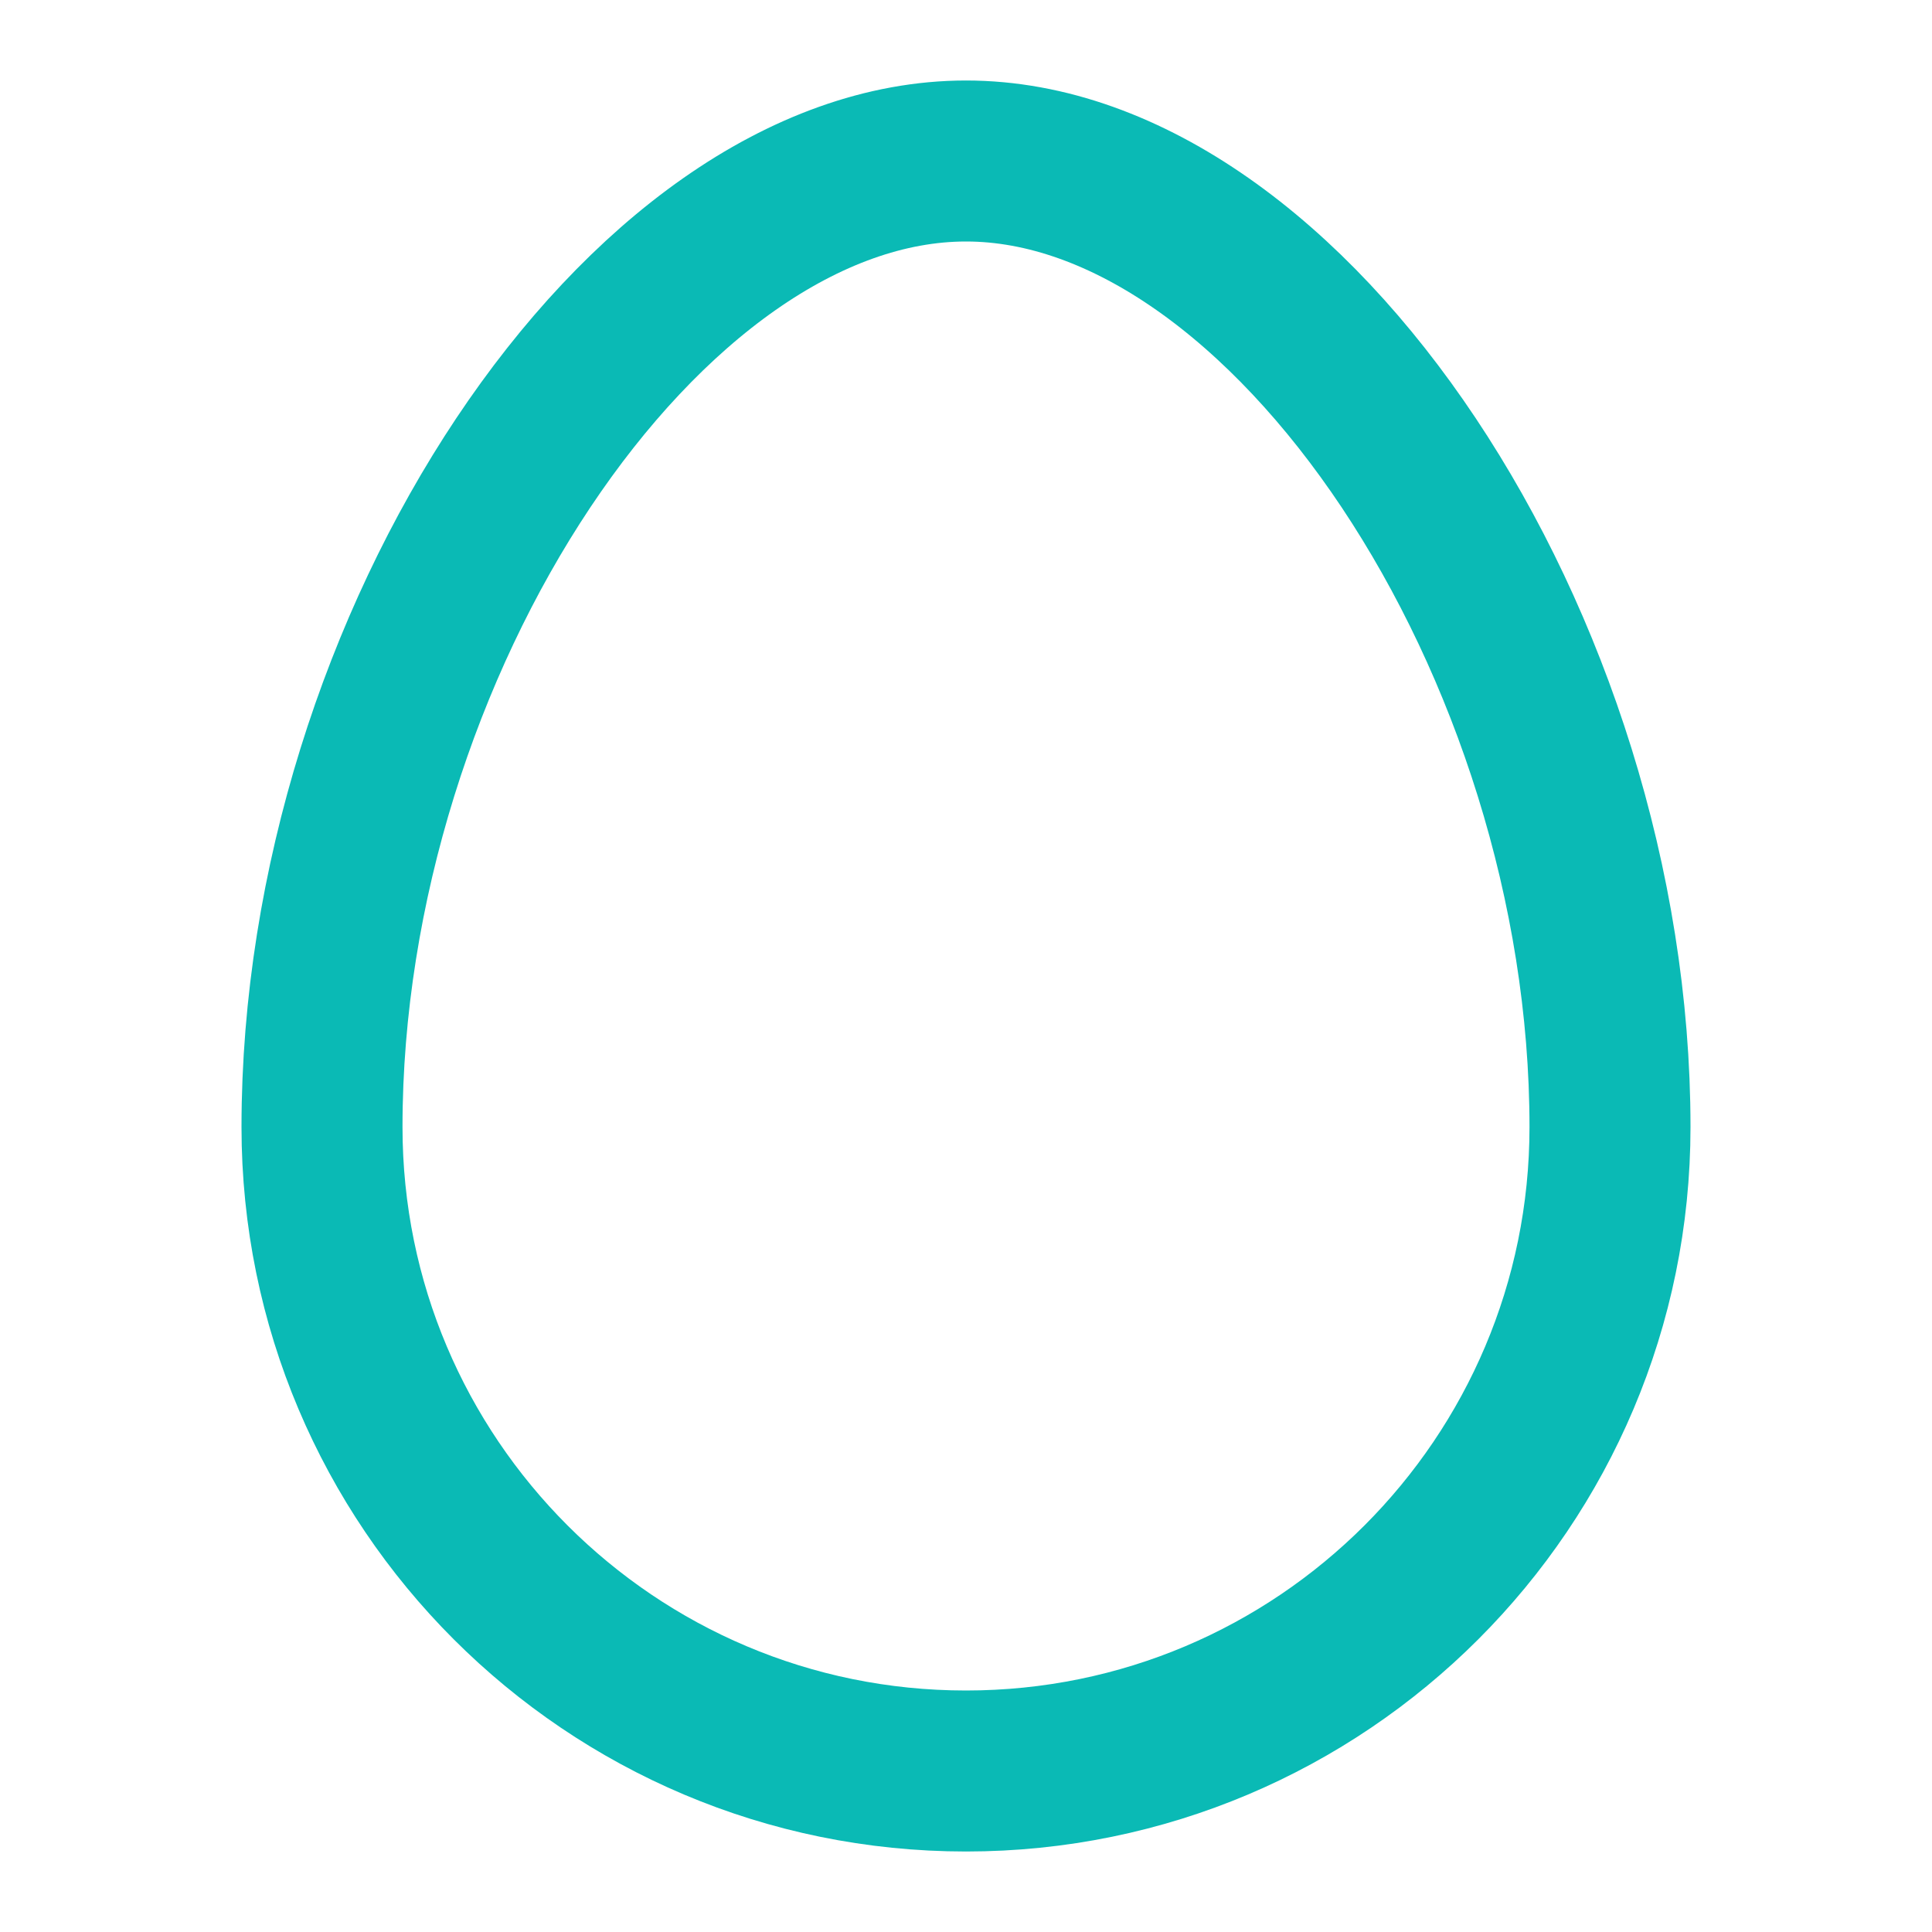
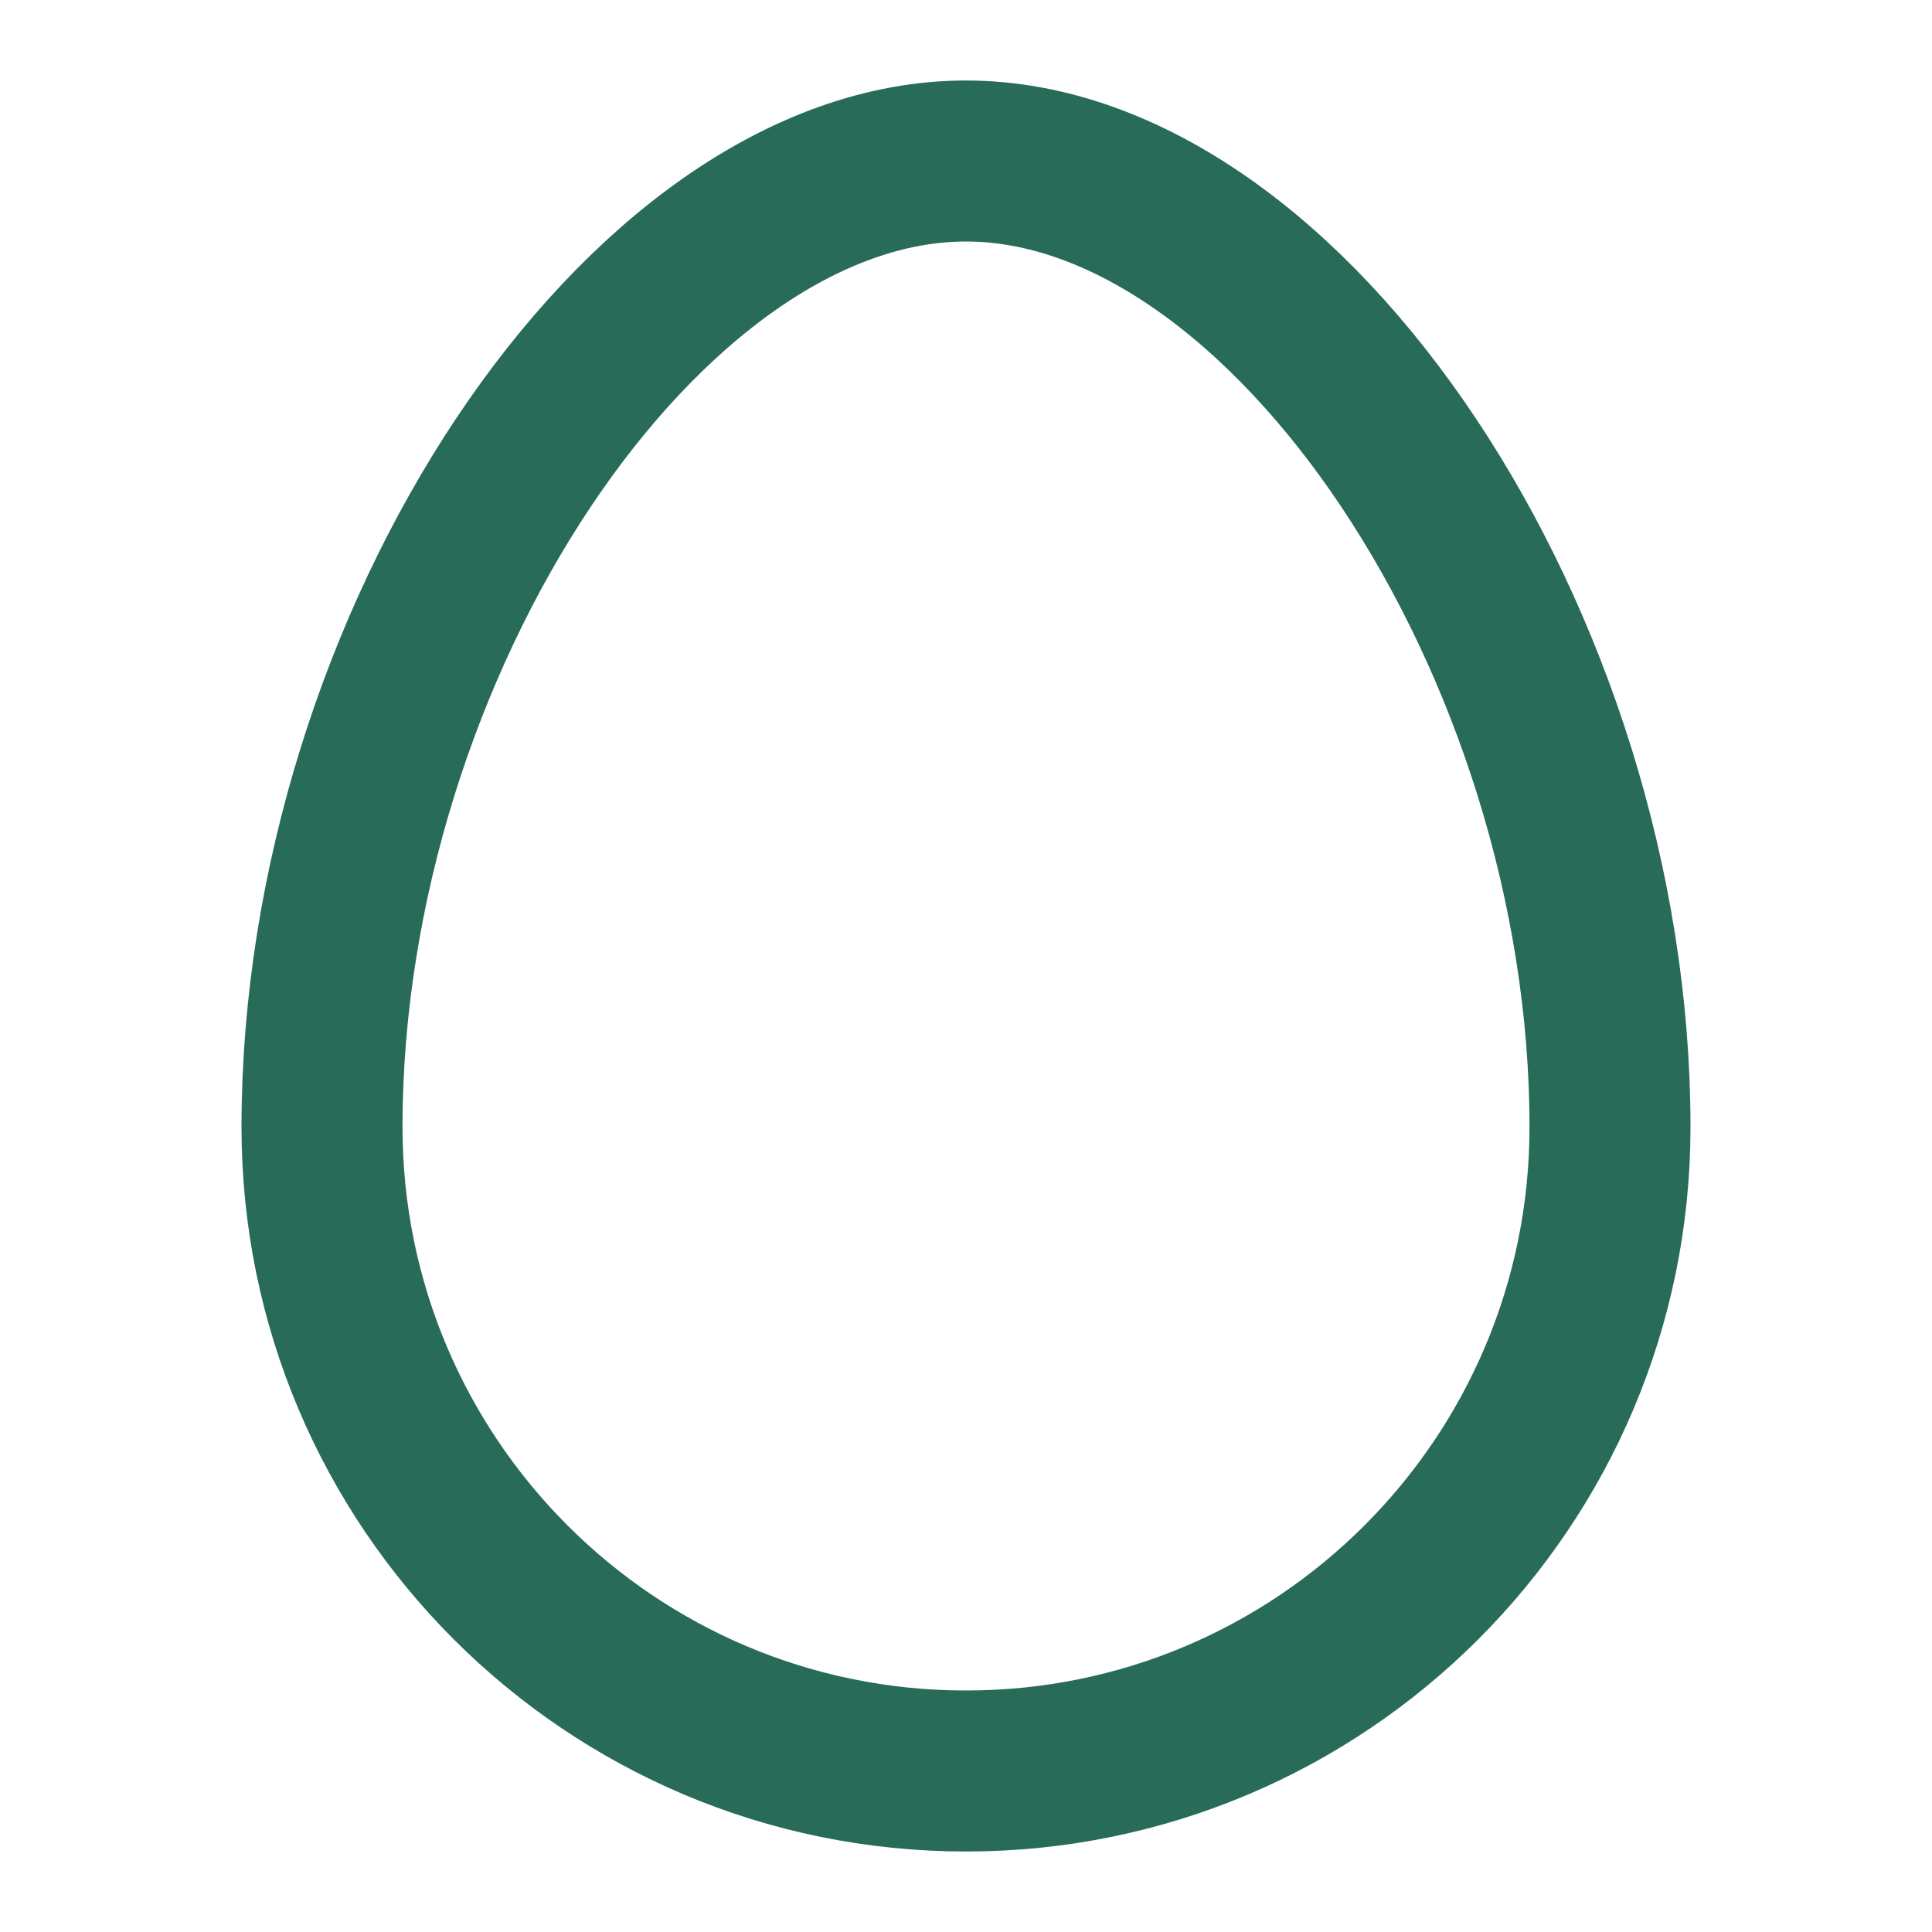
- <svg xmlns="http://www.w3.org/2000/svg" class="lucide lucide-egg" width="24" height="24" viewBox="0 0 24 24" fill="none" stroke="#0ABAB5" stroke-width="2" stroke-linecap="round" stroke-linejoin="round">
+ <svg xmlns="http://www.w3.org/2000/svg" class="lucide lucide-egg" width="24" height="24" viewBox="0 0 24 24" fill="none" stroke="#286b59" stroke-width="2" stroke-linecap="round" stroke-linejoin="round">
  <path d="M12 2C8 2 4 8 4 14a8 8 0 0 0 16 0c0-6-4-12-8-12" />
</svg>
